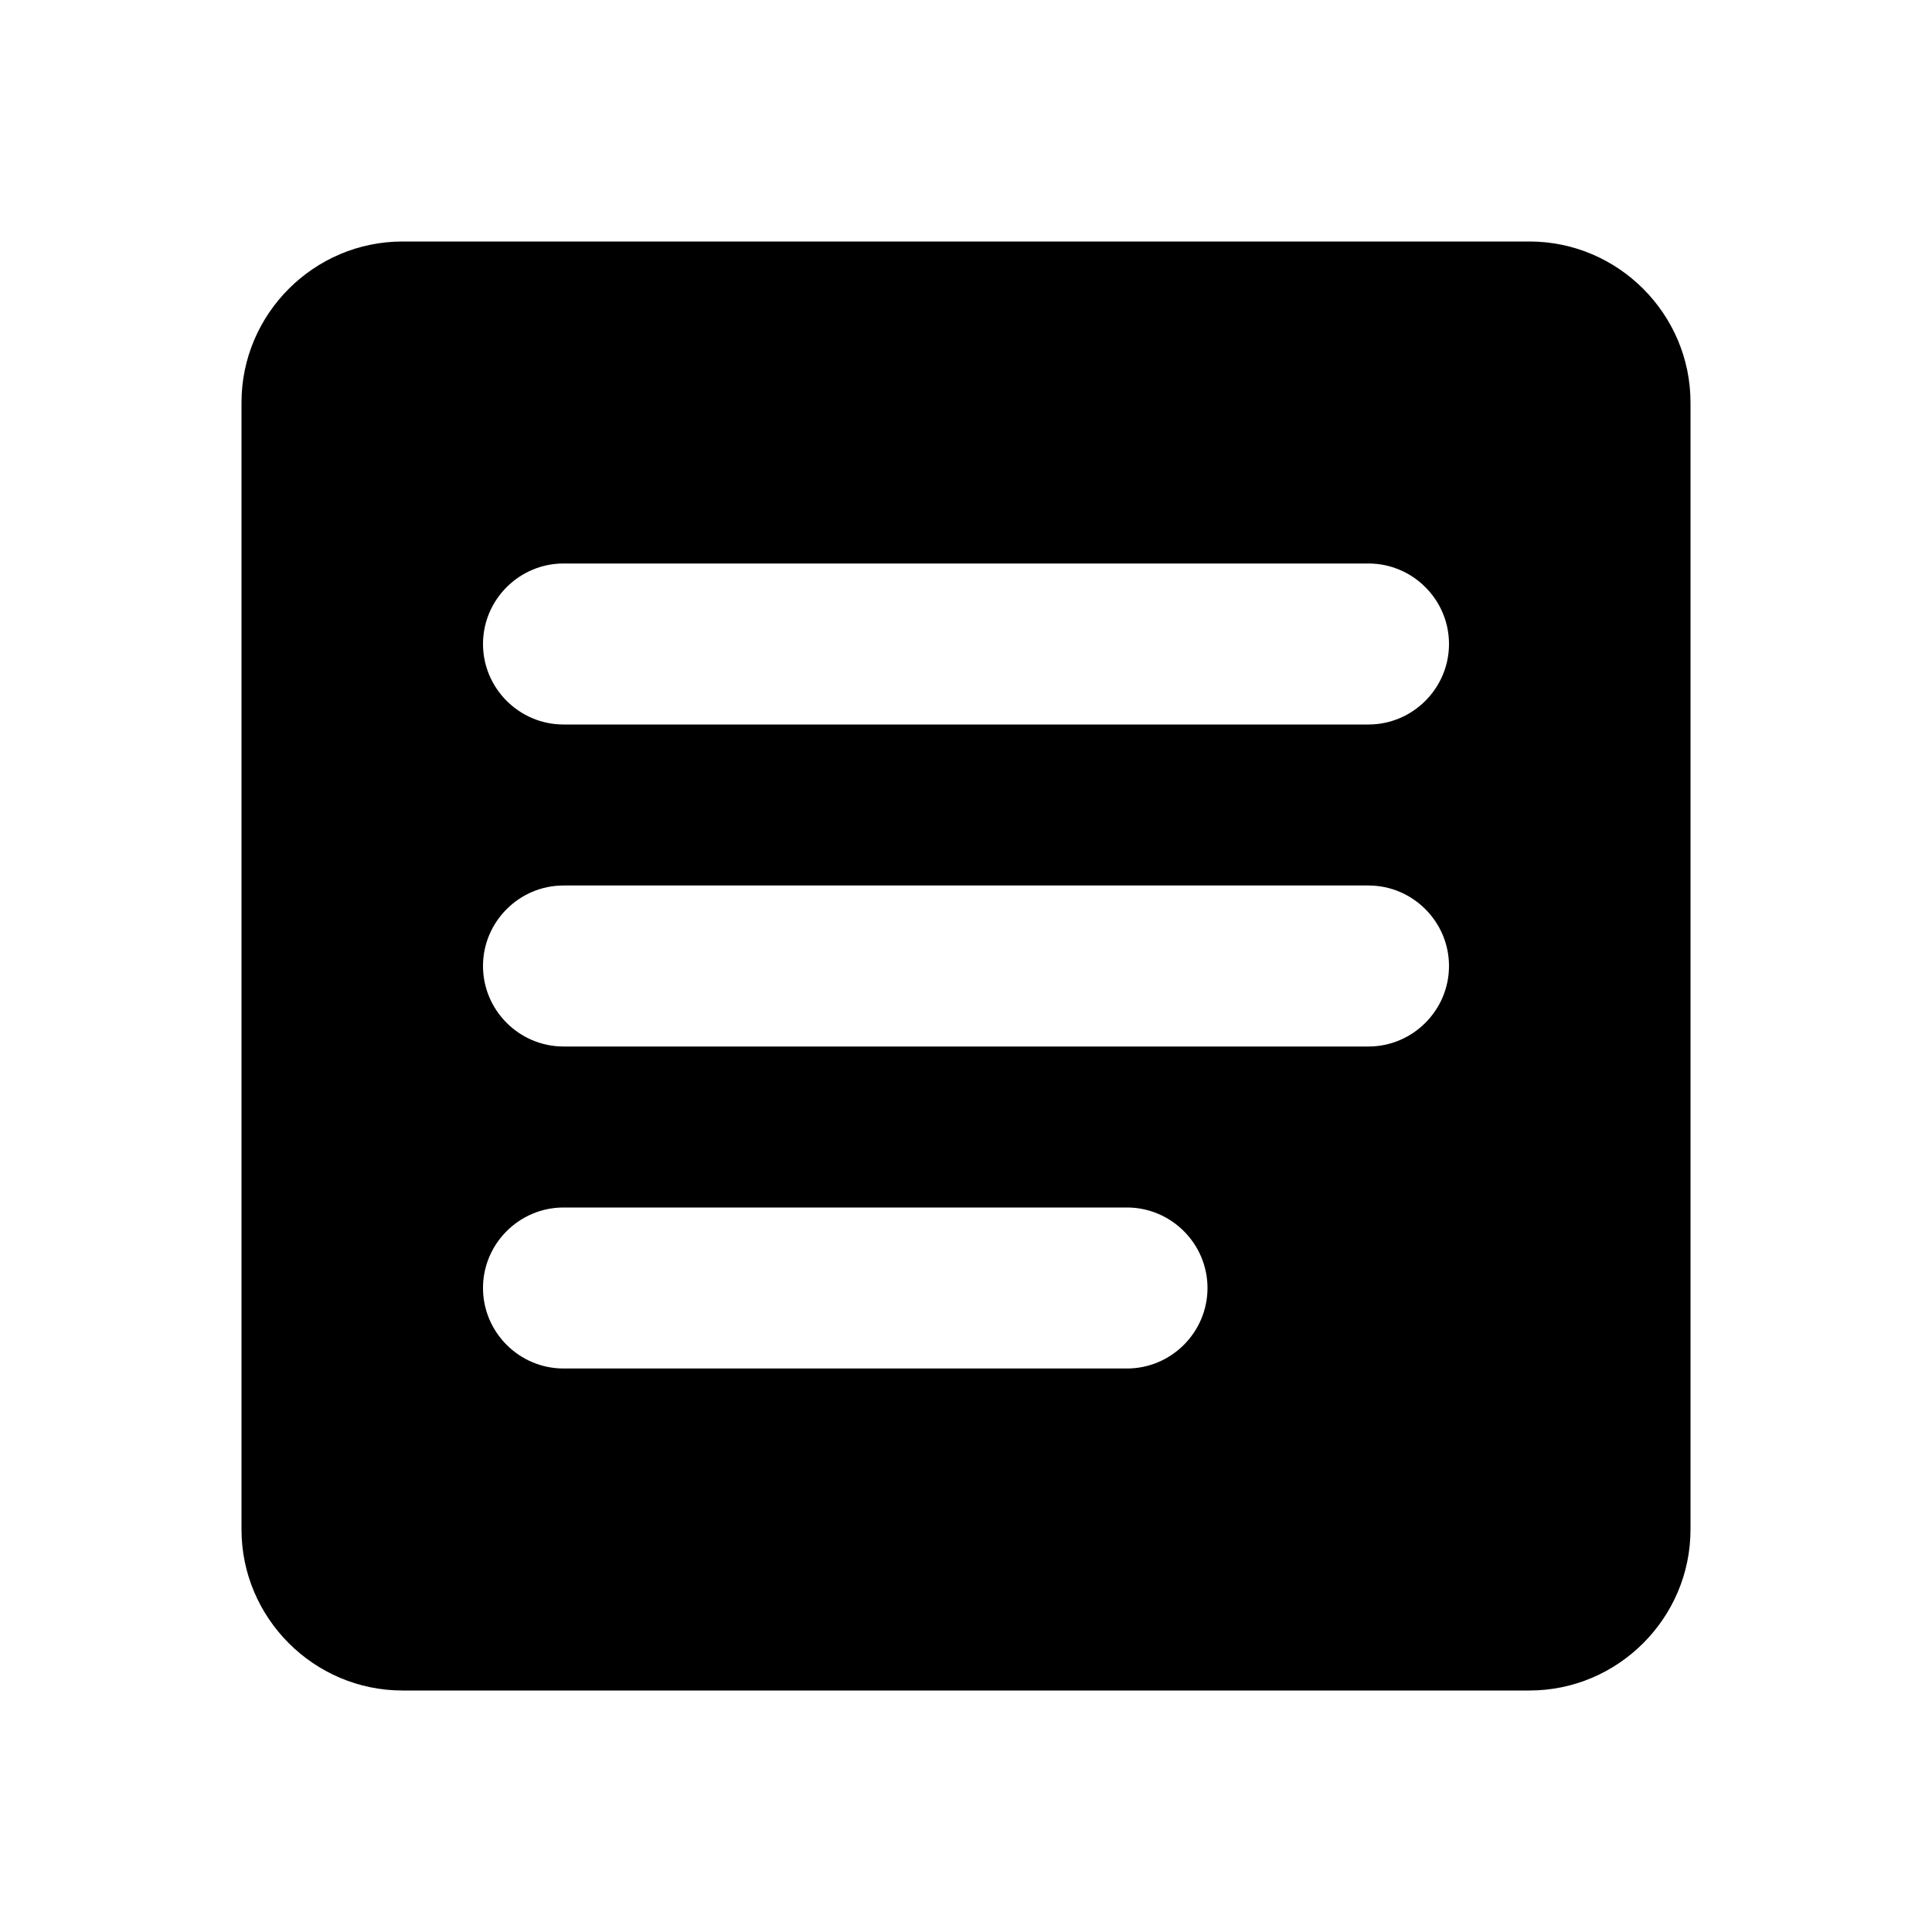
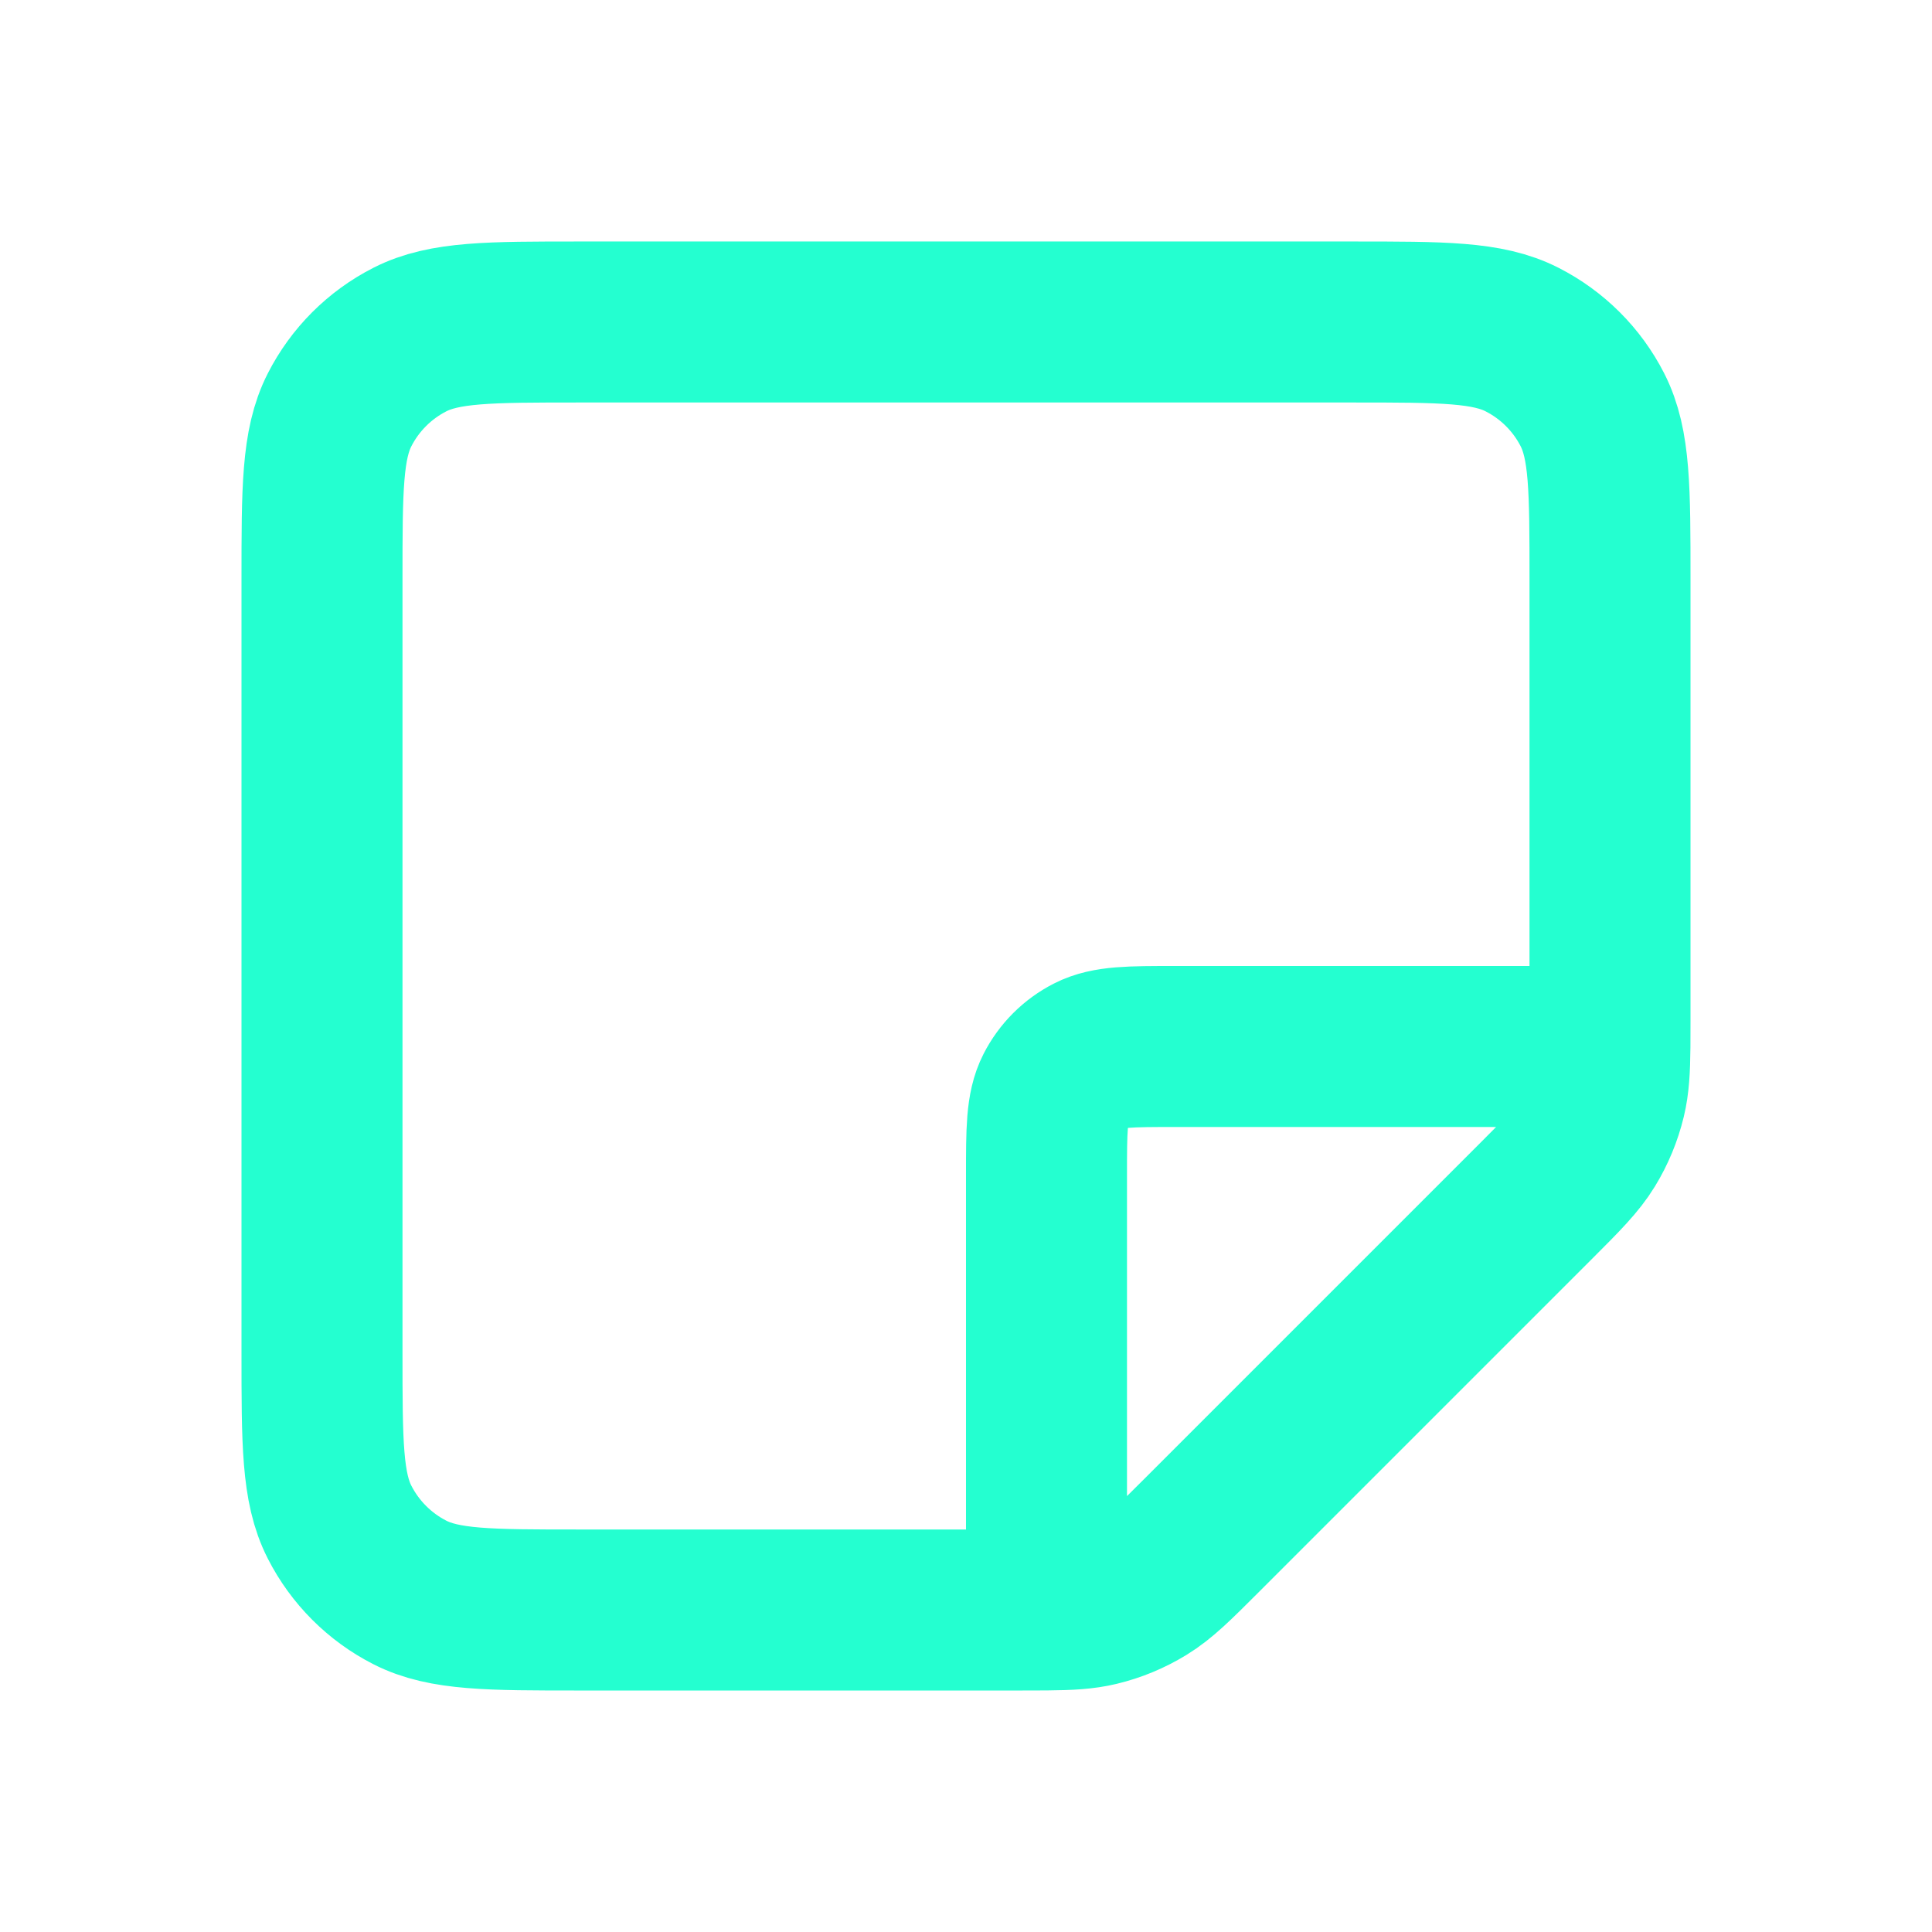
- <svg xmlns="http://www.w3.org/2000/svg" width="24px" height="24px" viewBox="0 0 24 24" version="1.1">
-   <g id="Note-Icon" stroke="none" stroke-width="1" fill="none" fill-rule="evenodd">
-     <path d="M19,3 L5,3 C3.9,3 3,3.9 3,5 L3,19 C3,20.1 3.9,21 5,21 L19,21 C20.1,21 21,20.1 21,19 L21,5 C21,3.9 20.1,3 19,3 Z M14,17 L7,17 C6.45,17 6,16.55 6,16 C6,15.45 6.45,15 7,15 L14,15 C14.55,15 15,15.45 15,16 C15,16.55 14.55,17 14,17 Z M17,13 L7,13 C6.45,13 6,12.55 6,12 C6,11.45 6.45,11 7,11 L17,11 C17.55,11 18,11.45 18,12 C18,12.55 17.55,13 17,13 Z M17,9 L7,9 C6.45,9 6,8.55 6,8 C6,7.45 6.45,7 7,7 L17,7 C17.55,7 18,7.45 18,8 C18,8.55 17.55,9 17,9 Z" id="Shape" fill="#000000" fill-rule="nonzero" />
-   </g>
+ <svg xmlns="http://www.w3.org/2000/svg" width="128" height="128" viewBox="0 0 128 128" fill="none">
+   <path d="M69.333 106.662C68.827 106.667 68.259 106.667 67.611 106.667H38.383C32.421 106.667 29.436 106.667 27.156 105.505C25.149 104.482 23.519 102.849 22.496 100.842C21.333 98.56 21.333 95.575 21.333 89.601V38.401C21.333 32.427 21.333 29.438 22.496 27.156C23.519 25.149 25.149 23.518 27.156 22.496C29.438 21.333 32.427 21.333 38.401 21.333H89.601C95.575 21.333 98.558 21.333 100.839 22.496C102.846 23.518 104.483 25.149 105.505 27.156C106.667 29.436 106.667 32.421 106.667 38.383V67.598C106.667 68.252 106.667 68.824 106.662 69.333M69.333 106.662C70.857 106.648 71.82 106.593 72.74 106.372C73.829 106.111 74.868 105.678 75.823 105.093C76.899 104.434 77.822 103.514 79.667 101.669L101.669 79.667C103.514 77.822 104.431 76.899 105.091 75.823C105.676 74.868 106.108 73.826 106.37 72.738C106.591 71.818 106.647 70.856 106.662 69.333M69.333 106.662V77.867C69.333 74.88 69.333 73.386 69.915 72.245C70.426 71.241 71.241 70.426 72.245 69.915C73.386 69.333 74.878 69.333 77.865 69.333H106.662" stroke="#24FFD0" stroke-width="10.667" stroke-linecap="round" stroke-linejoin="round" />
</svg>
